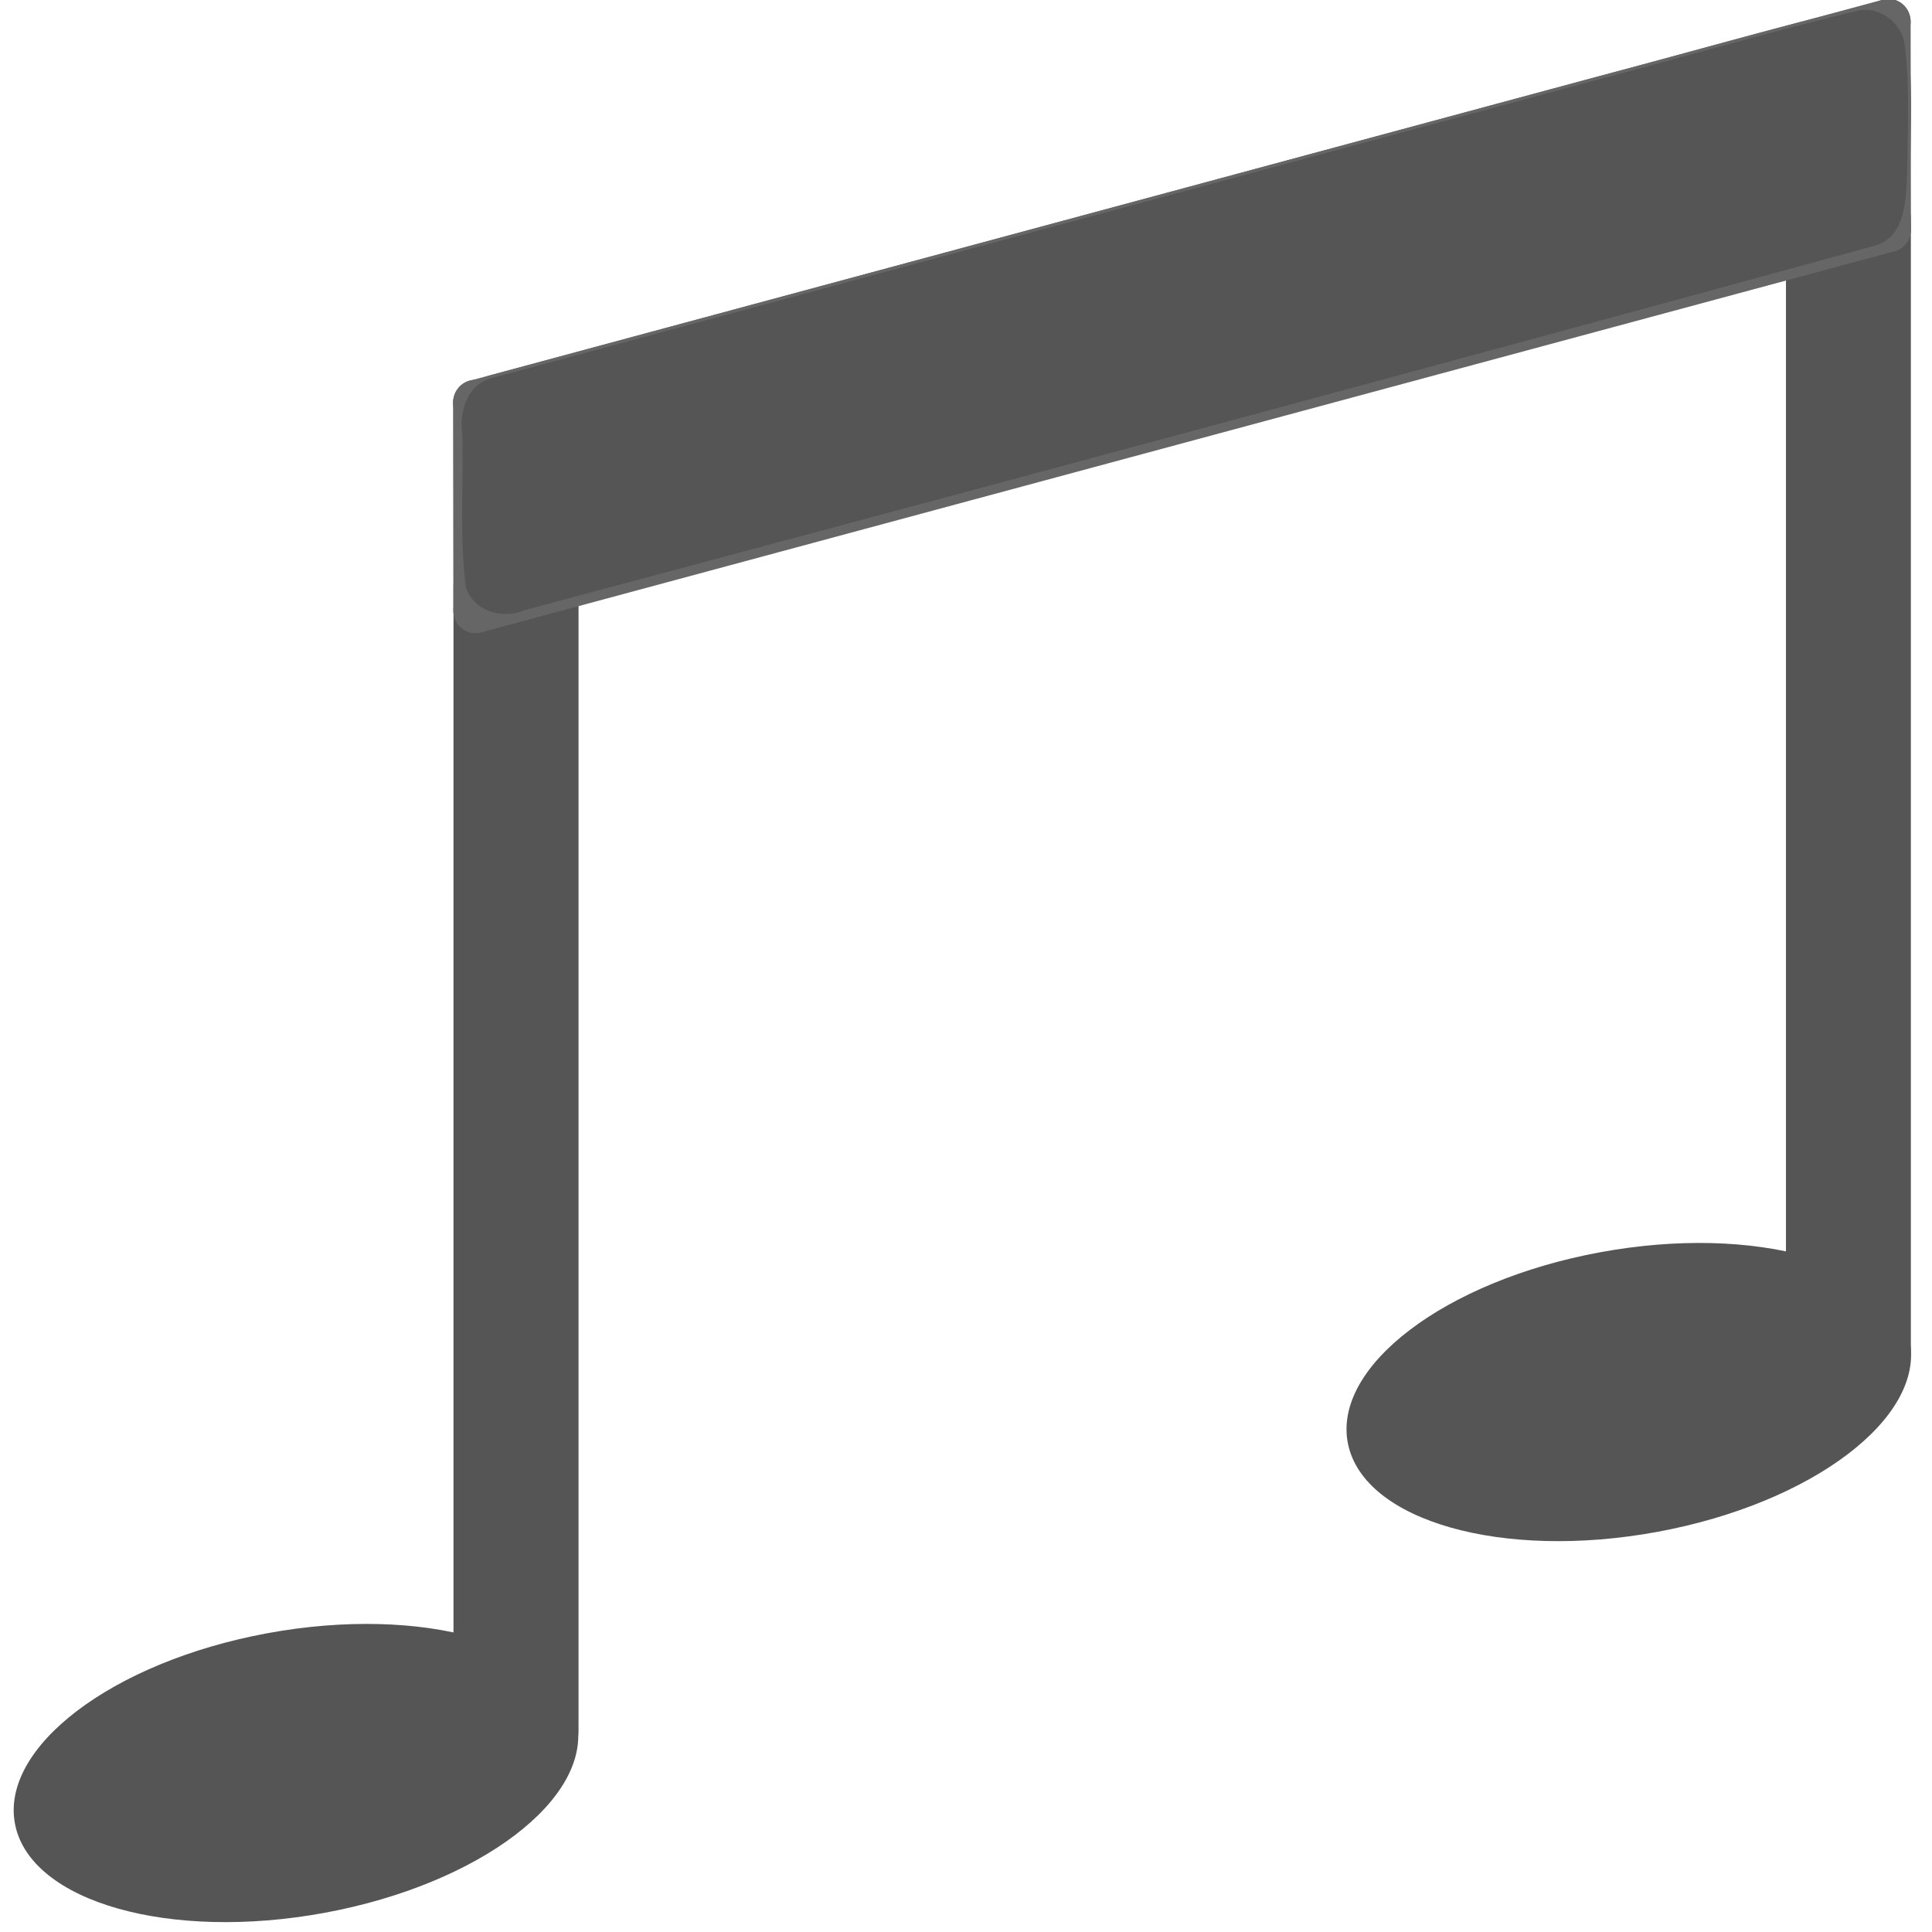
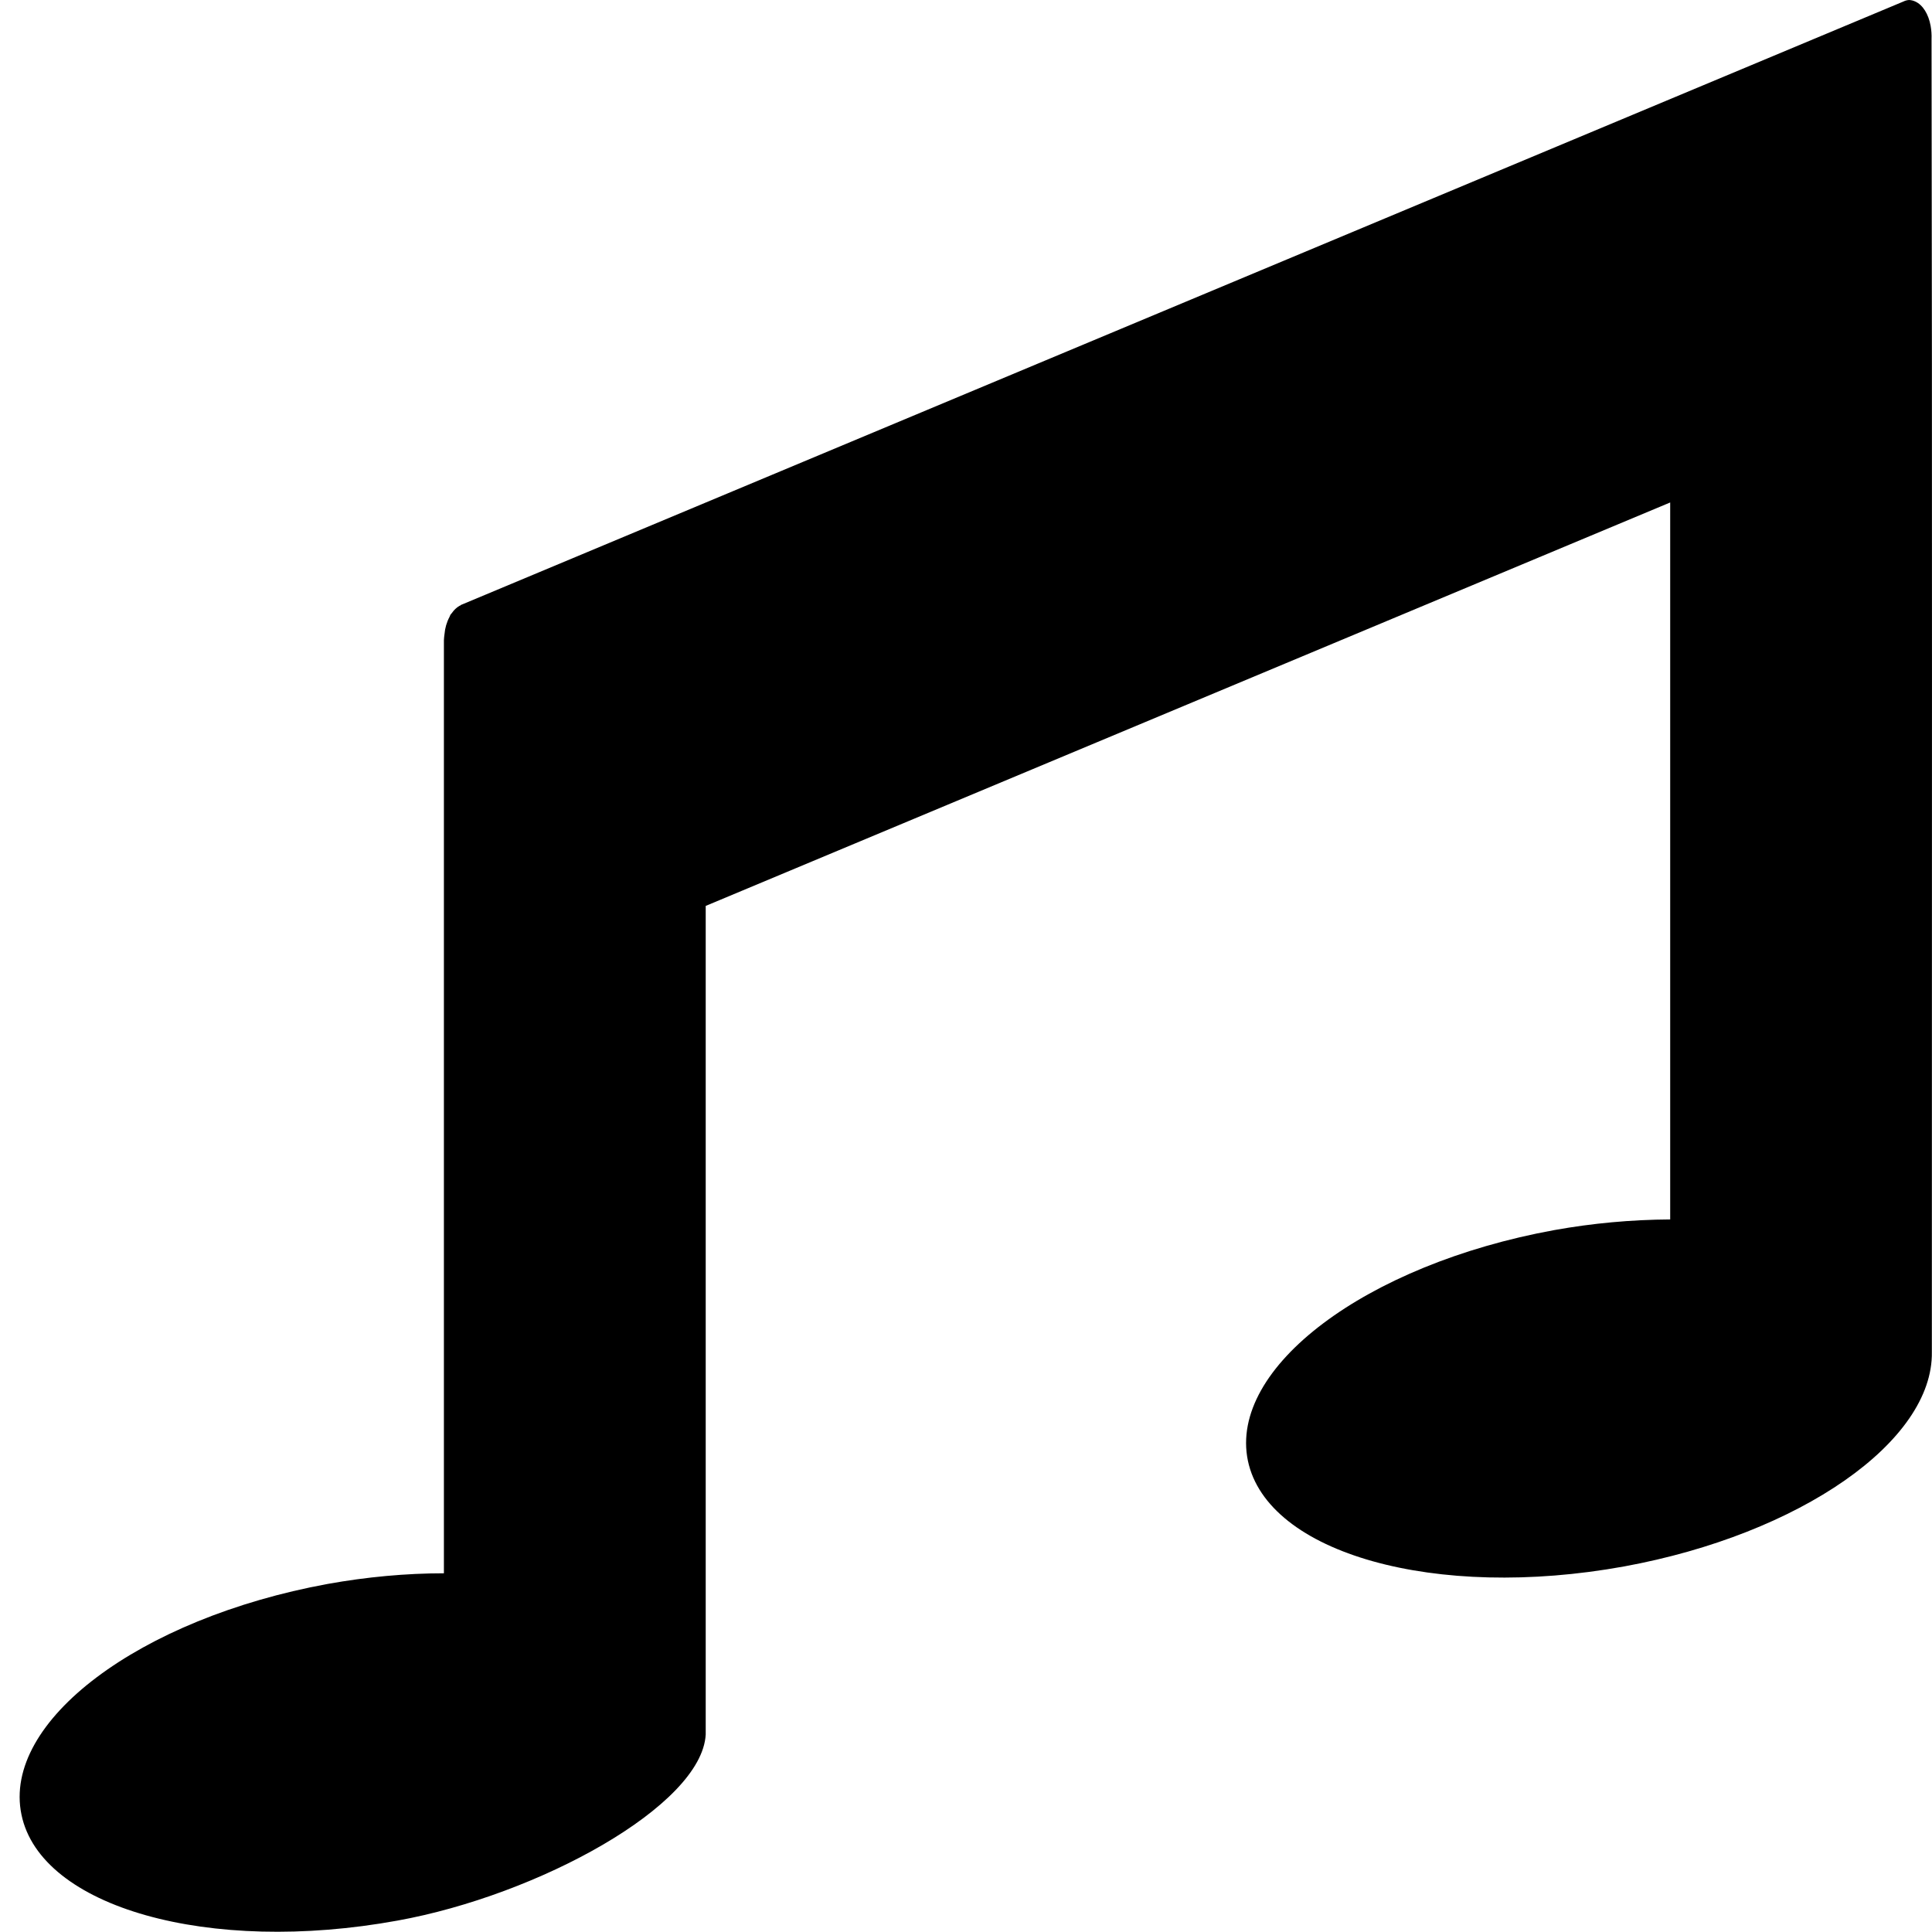
<svg xmlns="http://www.w3.org/2000/svg" viewBox="0 0 12.7 12.7">
-   <g fill="#555">
-     <path transform="matrix(.9834 -.18147 .20143 .9795 0 0)" d="m1.435 11.817a1.877 0.938 0 0 1-1.877 0.938 1.877 0.938 0 0 1-1.877-0.938 1.877 0.938 0 0 1 1.877-0.938 1.877 0.938 0 0 1 1.877 0.938z" stroke-linecap="round" stroke-linejoin="bevel" stroke-width="1.392" style="paint-order:fill markers stroke" />
-     <path d="m3.22 3.617h0.344c0.132 0 0.239 0.106 0.239 0.239v7.519c0 0.132-0.106 0.239-0.239 0.239h-0.344c-0.132 0-0.239-0.106-0.239-0.239v-7.519c0-0.132 0.106-0.239 0.239-0.239z" stroke-linecap="round" stroke-linejoin="bevel" stroke-width="1.085" style="paint-order:markers fill stroke" />
-     <path transform="matrix(.9834 -.18147 .20143 .9795 0 0)" d="m10.523 10.944a1.877 0.938 0 0 1-1.877 0.938 1.877 0.938 0 0 1-1.877-0.938 1.877 0.938 0 0 1 1.877-0.938 1.877 0.938 0 0 1 1.877 0.938z" stroke-linecap="round" stroke-linejoin="bevel" stroke-width="1.392" style="paint-order:fill markers stroke" />
-     <path d="m11.976 1.203h0.349c0.131 0 0.236 0.105 0.236 0.236v7.435c0 0.131-0.105 0.236-0.236 0.236h-0.349c-0.131 0-0.236-0.105-0.236-0.236v-7.435c0-0.131 0.105-0.236 0.236-0.236z" stroke-linecap="round" stroke-linejoin="bevel" stroke-width="1.079" style="paint-order:markers fill stroke" />
-     <g stroke="#666">
-       <g transform="matrix(.96958 0 0 1 .23138 0)" fill="#666" stroke="#666" stroke-linecap="round" stroke-linejoin="bevel" stroke-width=".3">
-         <path d="m12.567 1.507-0.002-1.364" />
-         <path d="m2.985 4.011-0.002-1.364" />
-         <path d="m2.983 2.648 9.582-2.505" />
-         <path d="m12.567 1.507-9.582 2.505" />
-       </g>
-     </g>
-     <path d="m12.237 0.054c-0.587 0.14-1.168 0.311-1.752 0.464-2.42 0.652-4.84 1.307-7.26 1.959-0.165 0.046-0.217 0.227-0.196 0.381 0.009 0.335-0.02 0.674 0.024 1.006 0.054 0.162 0.247 0.221 0.396 0.157 2.962-0.792 5.923-1.587 8.88-2.397 0.213-0.064 0.21-0.321 0.218-0.502 0.002-0.286 0.021-0.575-0.021-0.858-0.033-0.127-0.157-0.219-0.288-0.209z" stroke="#666" stroke-linecap="round" stroke-linejoin="bevel" stroke-width=".02" style="paint-order:normal" />
-   </g>
+   <path style="fill:#000;fill-opacity:1;stroke:none;paint-order:fill markers stroke" d="M12.549 0a.095.095 0 0 0-.037.01L3.029 3.977l-.002.003-.006.002a.157.157 0 0 0-.05.047l-.01.012-.006.014a.29.29 0 0 0-.033.113.39.39 0 0 0-.004.041v6.133c-.25 0-.508.024-.764.07-1.239.227-2.14.905-2.013 1.516.125.61 1.232.923 2.472.697.924-.167 2-.755 2.026-1.223V5.955l6.34-2.652v4.713a4.45 4.45 0 0 0-.762.07c-1.24.226-2.141.905-2.014 1.516.128.61 1.234.92 2.473.695 1.157-.212 2.033-.823 2.023-1.41 0-3.157.003-5.717-.002-8.63a.409.409 0 0 0-.006-.087c-.014-.078-.052-.138-.101-.16a.104.104 0 0 0-.041-.01z" />
</svg>
